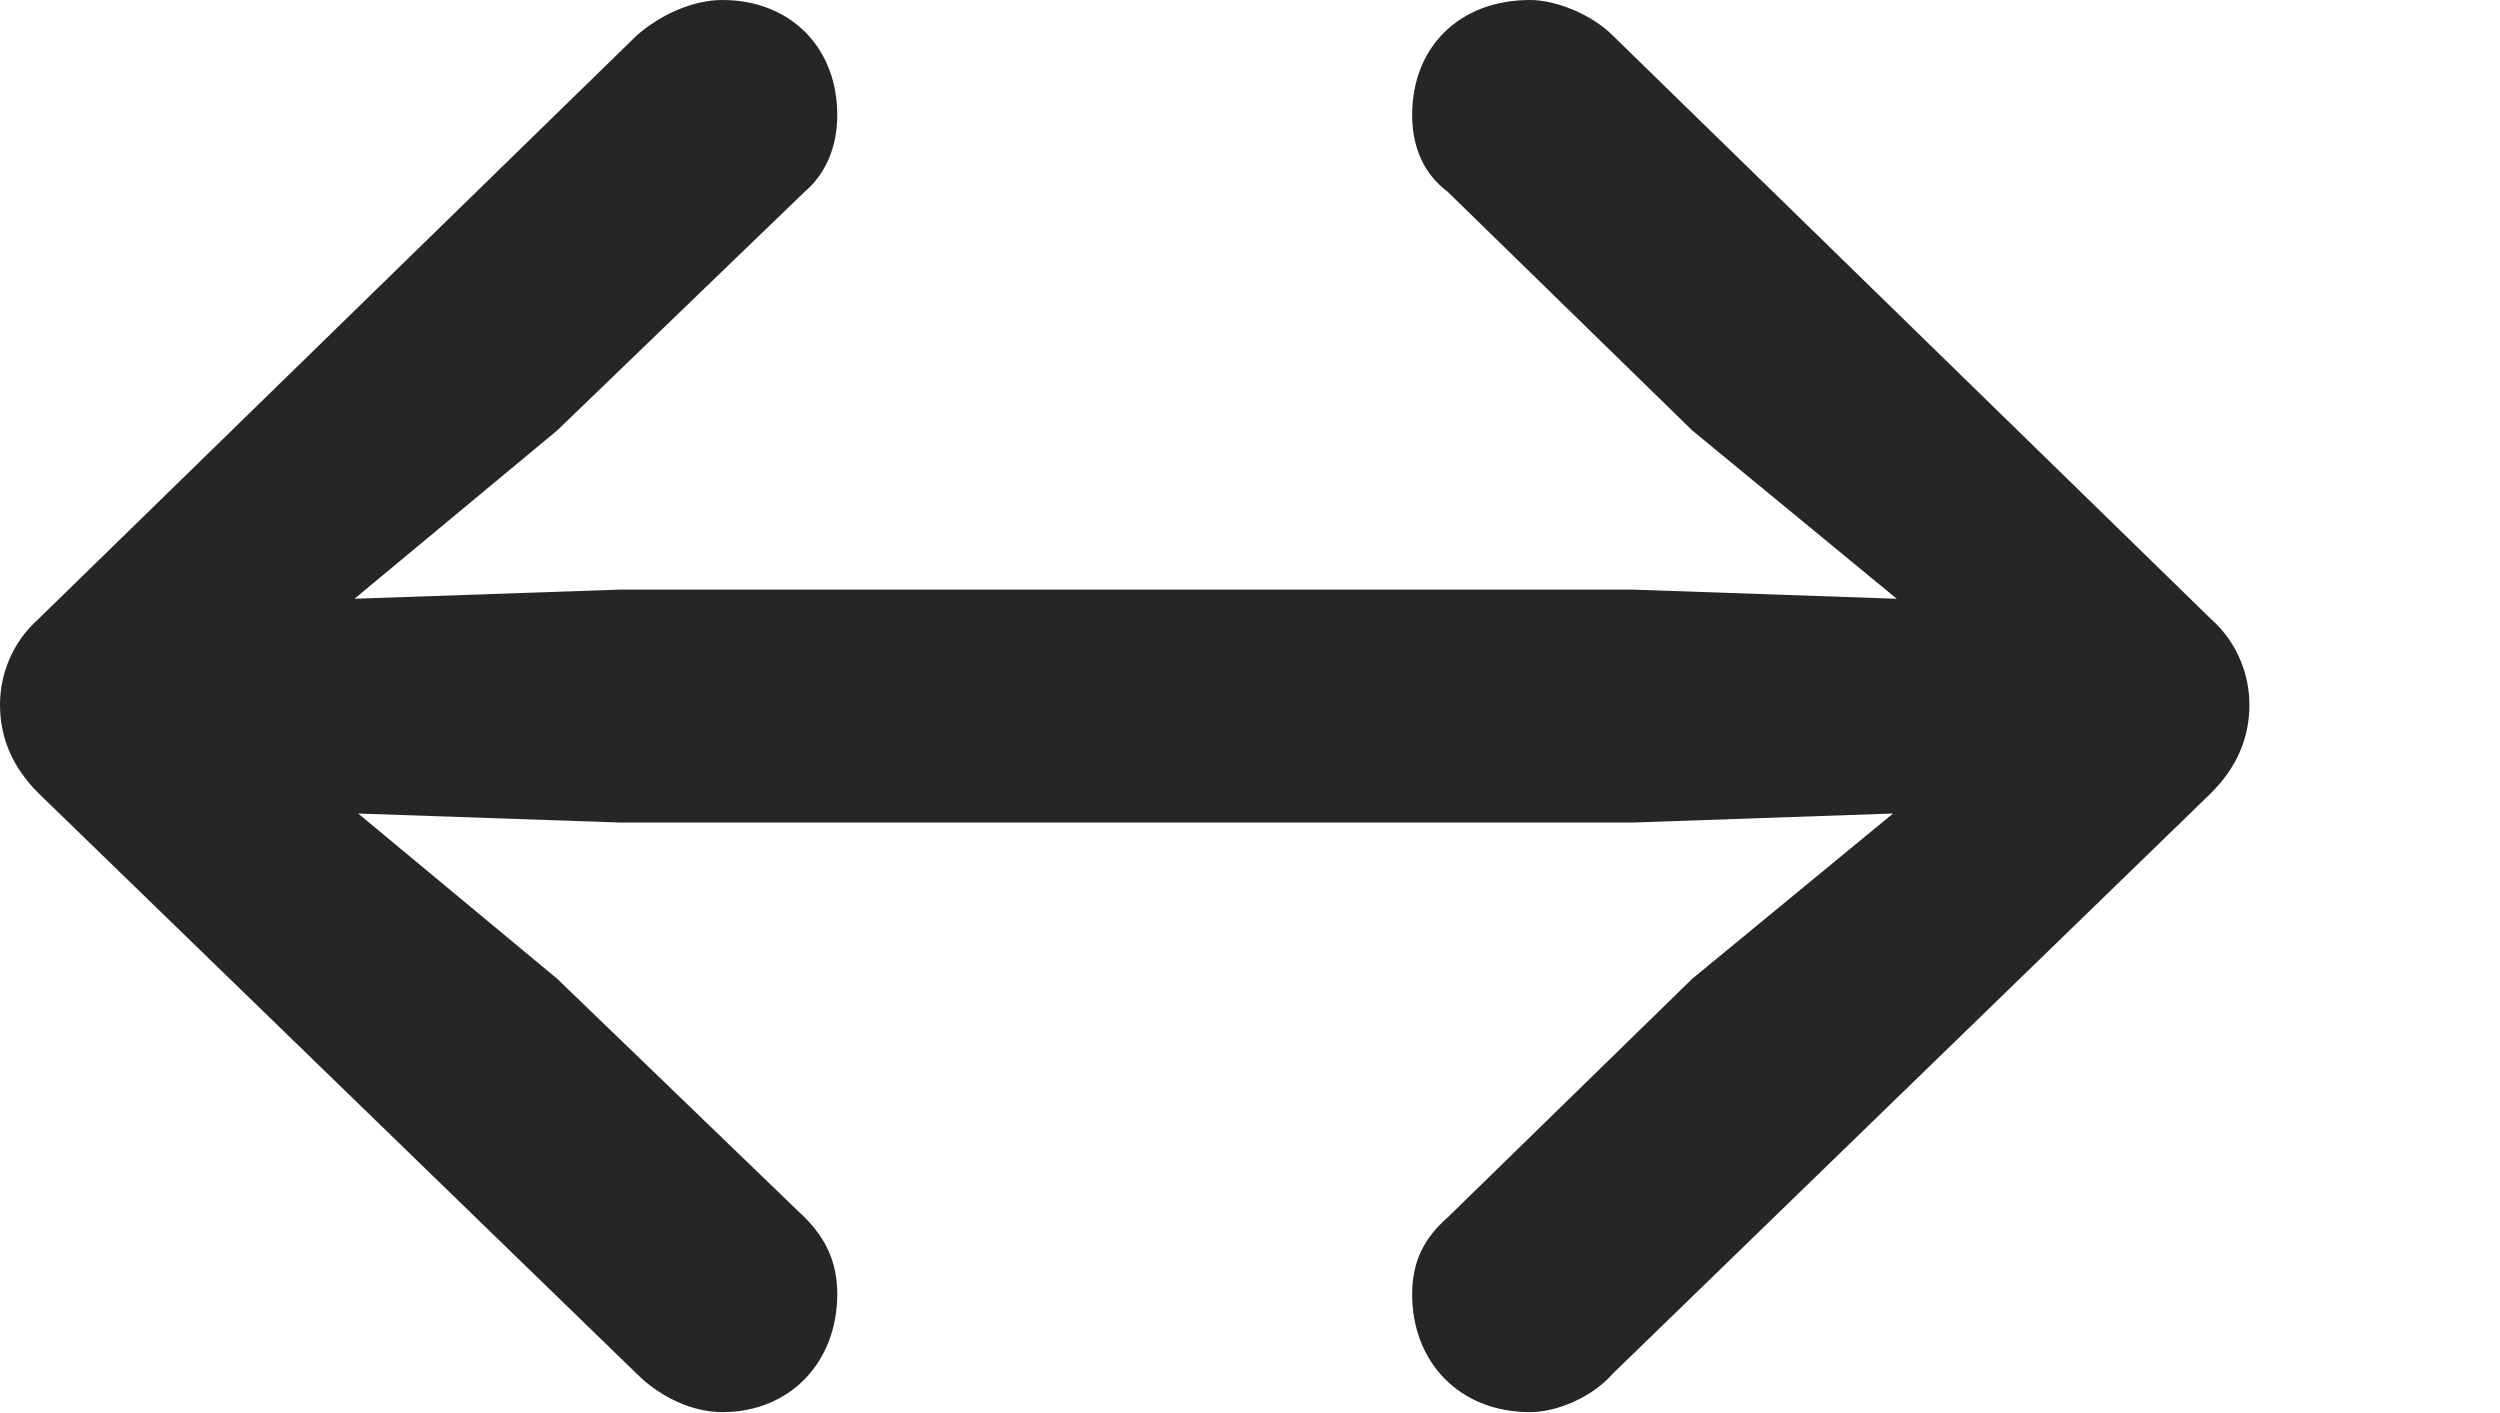
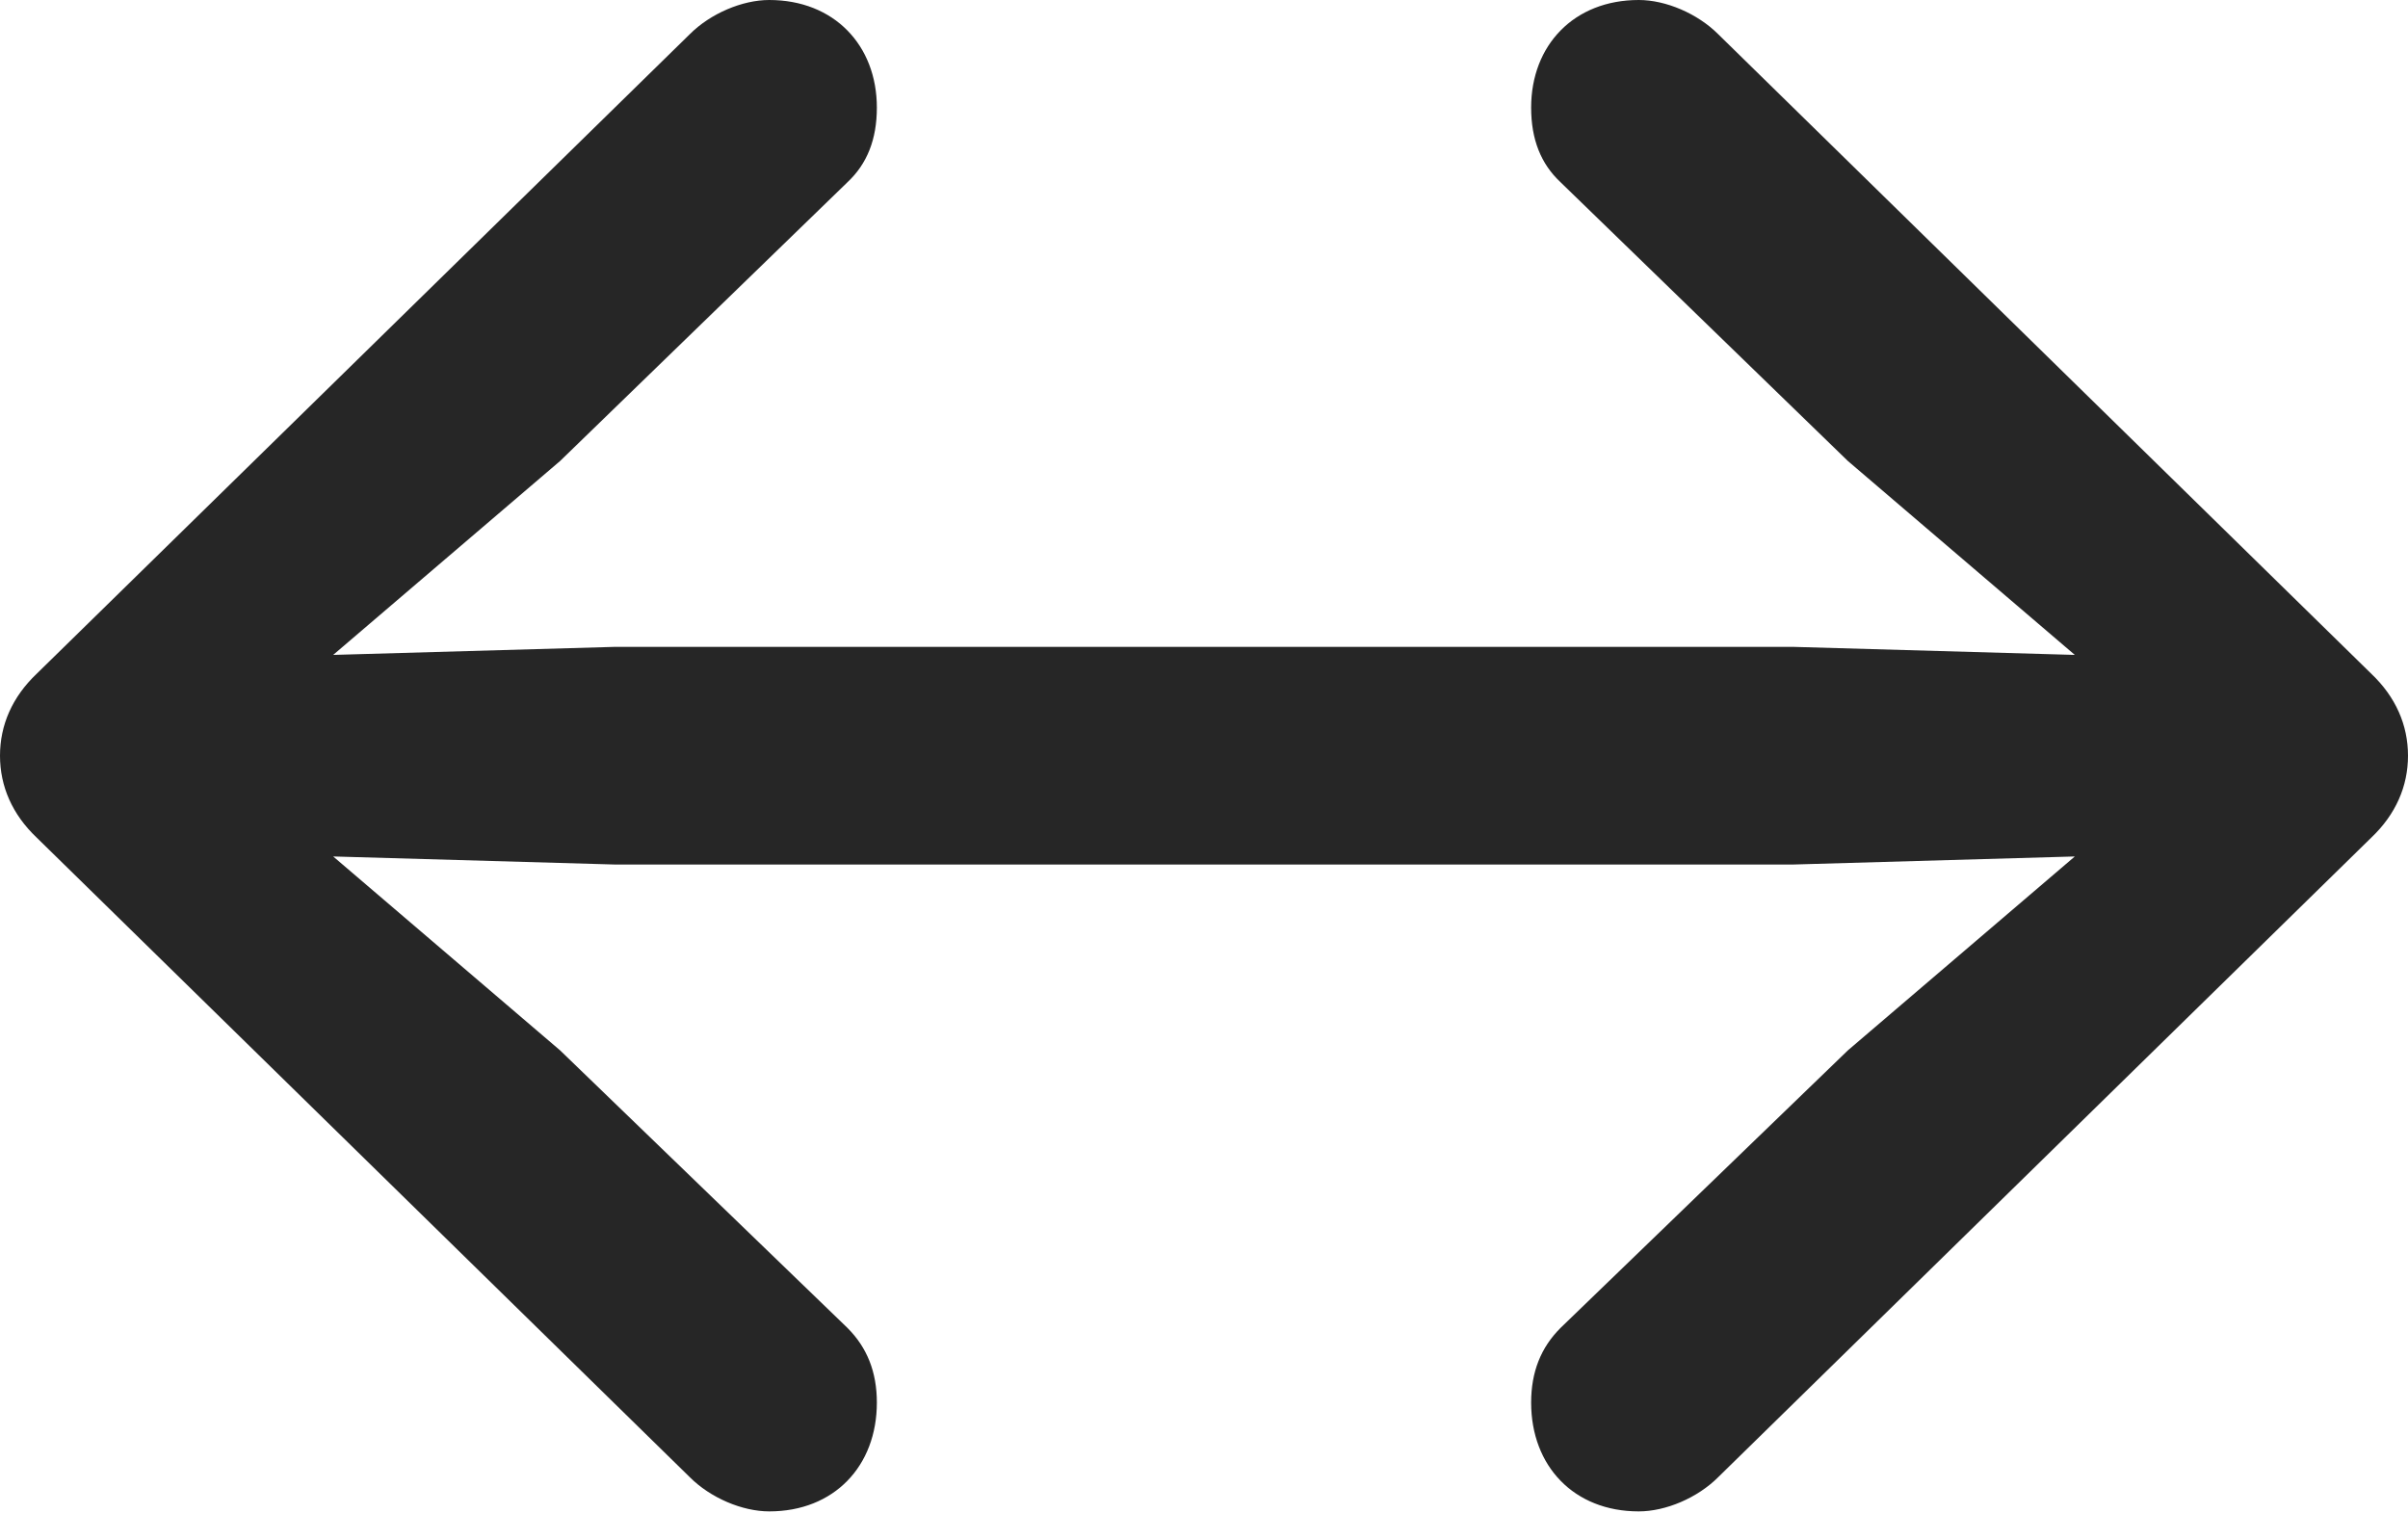
- <svg xmlns="http://www.w3.org/2000/svg" version="1.1" viewBox="0 0 0.848 0.479">
+ <svg xmlns="http://www.w3.org/2000/svg" version="1.1" viewBox="0 0 96.143 60.4">
  <g>
-     <rect height="0.479" opacity="0" width="0.848" x="0" y="0" />
-     <path d="M0.763 0.239C0.763 0.229 0.759 0.218 0.75 0.21L0.547 0.012C0.54 0.005 0.528 0 0.519 0C0.495 0 0.479 0.016 0.479 0.039C0.479 0.05 0.483 0.059 0.491 0.065L0.574 0.146L0.687 0.239L0.574 0.332L0.491 0.413C0.483 0.42 0.479 0.428 0.479 0.439C0.479 0.462 0.495 0.479 0.519 0.479C0.528 0.479 0.54 0.474 0.547 0.466L0.75 0.269C0.759 0.26 0.763 0.25 0.763 0.239ZM0.031 0.239C0.031 0.258 0.046 0.273 0.065 0.274L0.21 0.279L0.554 0.279L0.698 0.274C0.717 0.273 0.732 0.258 0.732 0.239C0.732 0.22 0.717 0.205 0.698 0.205L0.554 0.2L0.21 0.2L0.065 0.205C0.046 0.205 0.031 0.22 0.031 0.239ZM0 0.239C0 0.25 0.004 0.26 0.013 0.269L0.216 0.466C0.224 0.474 0.235 0.479 0.245 0.479C0.268 0.479 0.284 0.462 0.284 0.439C0.284 0.428 0.28 0.42 0.273 0.413L0.189 0.332L0.077 0.239L0.189 0.146L0.273 0.065C0.28 0.059 0.284 0.05 0.284 0.039C0.284 0.016 0.268 0 0.245 0C0.235 0 0.224 0.005 0.216 0.012L0.013 0.21C0.004 0.218 0 0.229 0 0.239Z" fill="black" fill-opacity="0.85" />
+     <rect height="60.4" opacity="0" width="96.143" x="0" y="0" />
+     <path d="M96.143 30.176C96.143 28.955 95.654 27.832 94.678 26.904L68.603 1.367C67.773 0.537 66.504 0 65.43 0C62.842 0 61.133 1.807 61.133 4.297C61.133 5.566 61.523 6.543 62.305 7.275L73.779 18.408L87.549 30.176L73.779 41.943L62.305 53.027C61.523 53.809 61.133 54.785 61.133 56.006C61.133 58.545 62.842 60.352 65.43 60.352C66.504 60.352 67.773 59.815 68.603 58.984L94.678 33.447C95.654 32.52 96.143 31.396 96.143 30.176ZM3.662 30.176C3.662 32.275 5.371 33.984 7.471 34.033L24.561 34.522L71.582 34.522L88.672 34.033C90.772 33.984 92.481 32.275 92.481 30.176C92.481 28.027 90.772 26.367 88.672 26.318L71.582 25.83L24.561 25.83L7.471 26.318C5.371 26.367 3.662 28.027 3.662 30.176ZM0 30.176C0 31.396 0.488 32.52 1.465 33.447L27.539 58.984C28.369 59.815 29.639 60.352 30.713 60.352C33.301 60.352 35.01 58.545 35.01 56.006C35.01 54.785 34.619 53.809 33.838 53.027L22.363 41.943L8.594 30.176L22.363 18.408L33.838 7.275C34.619 6.543 35.01 5.566 35.01 4.297C35.01 1.807 33.301 0 30.713 0C29.639 0 28.369 0.537 27.539 1.367L1.465 26.904C0.488 27.832 0 28.955 0 30.176Z" fill="black" fill-opacity="0.85" />
  </g>
</svg>
